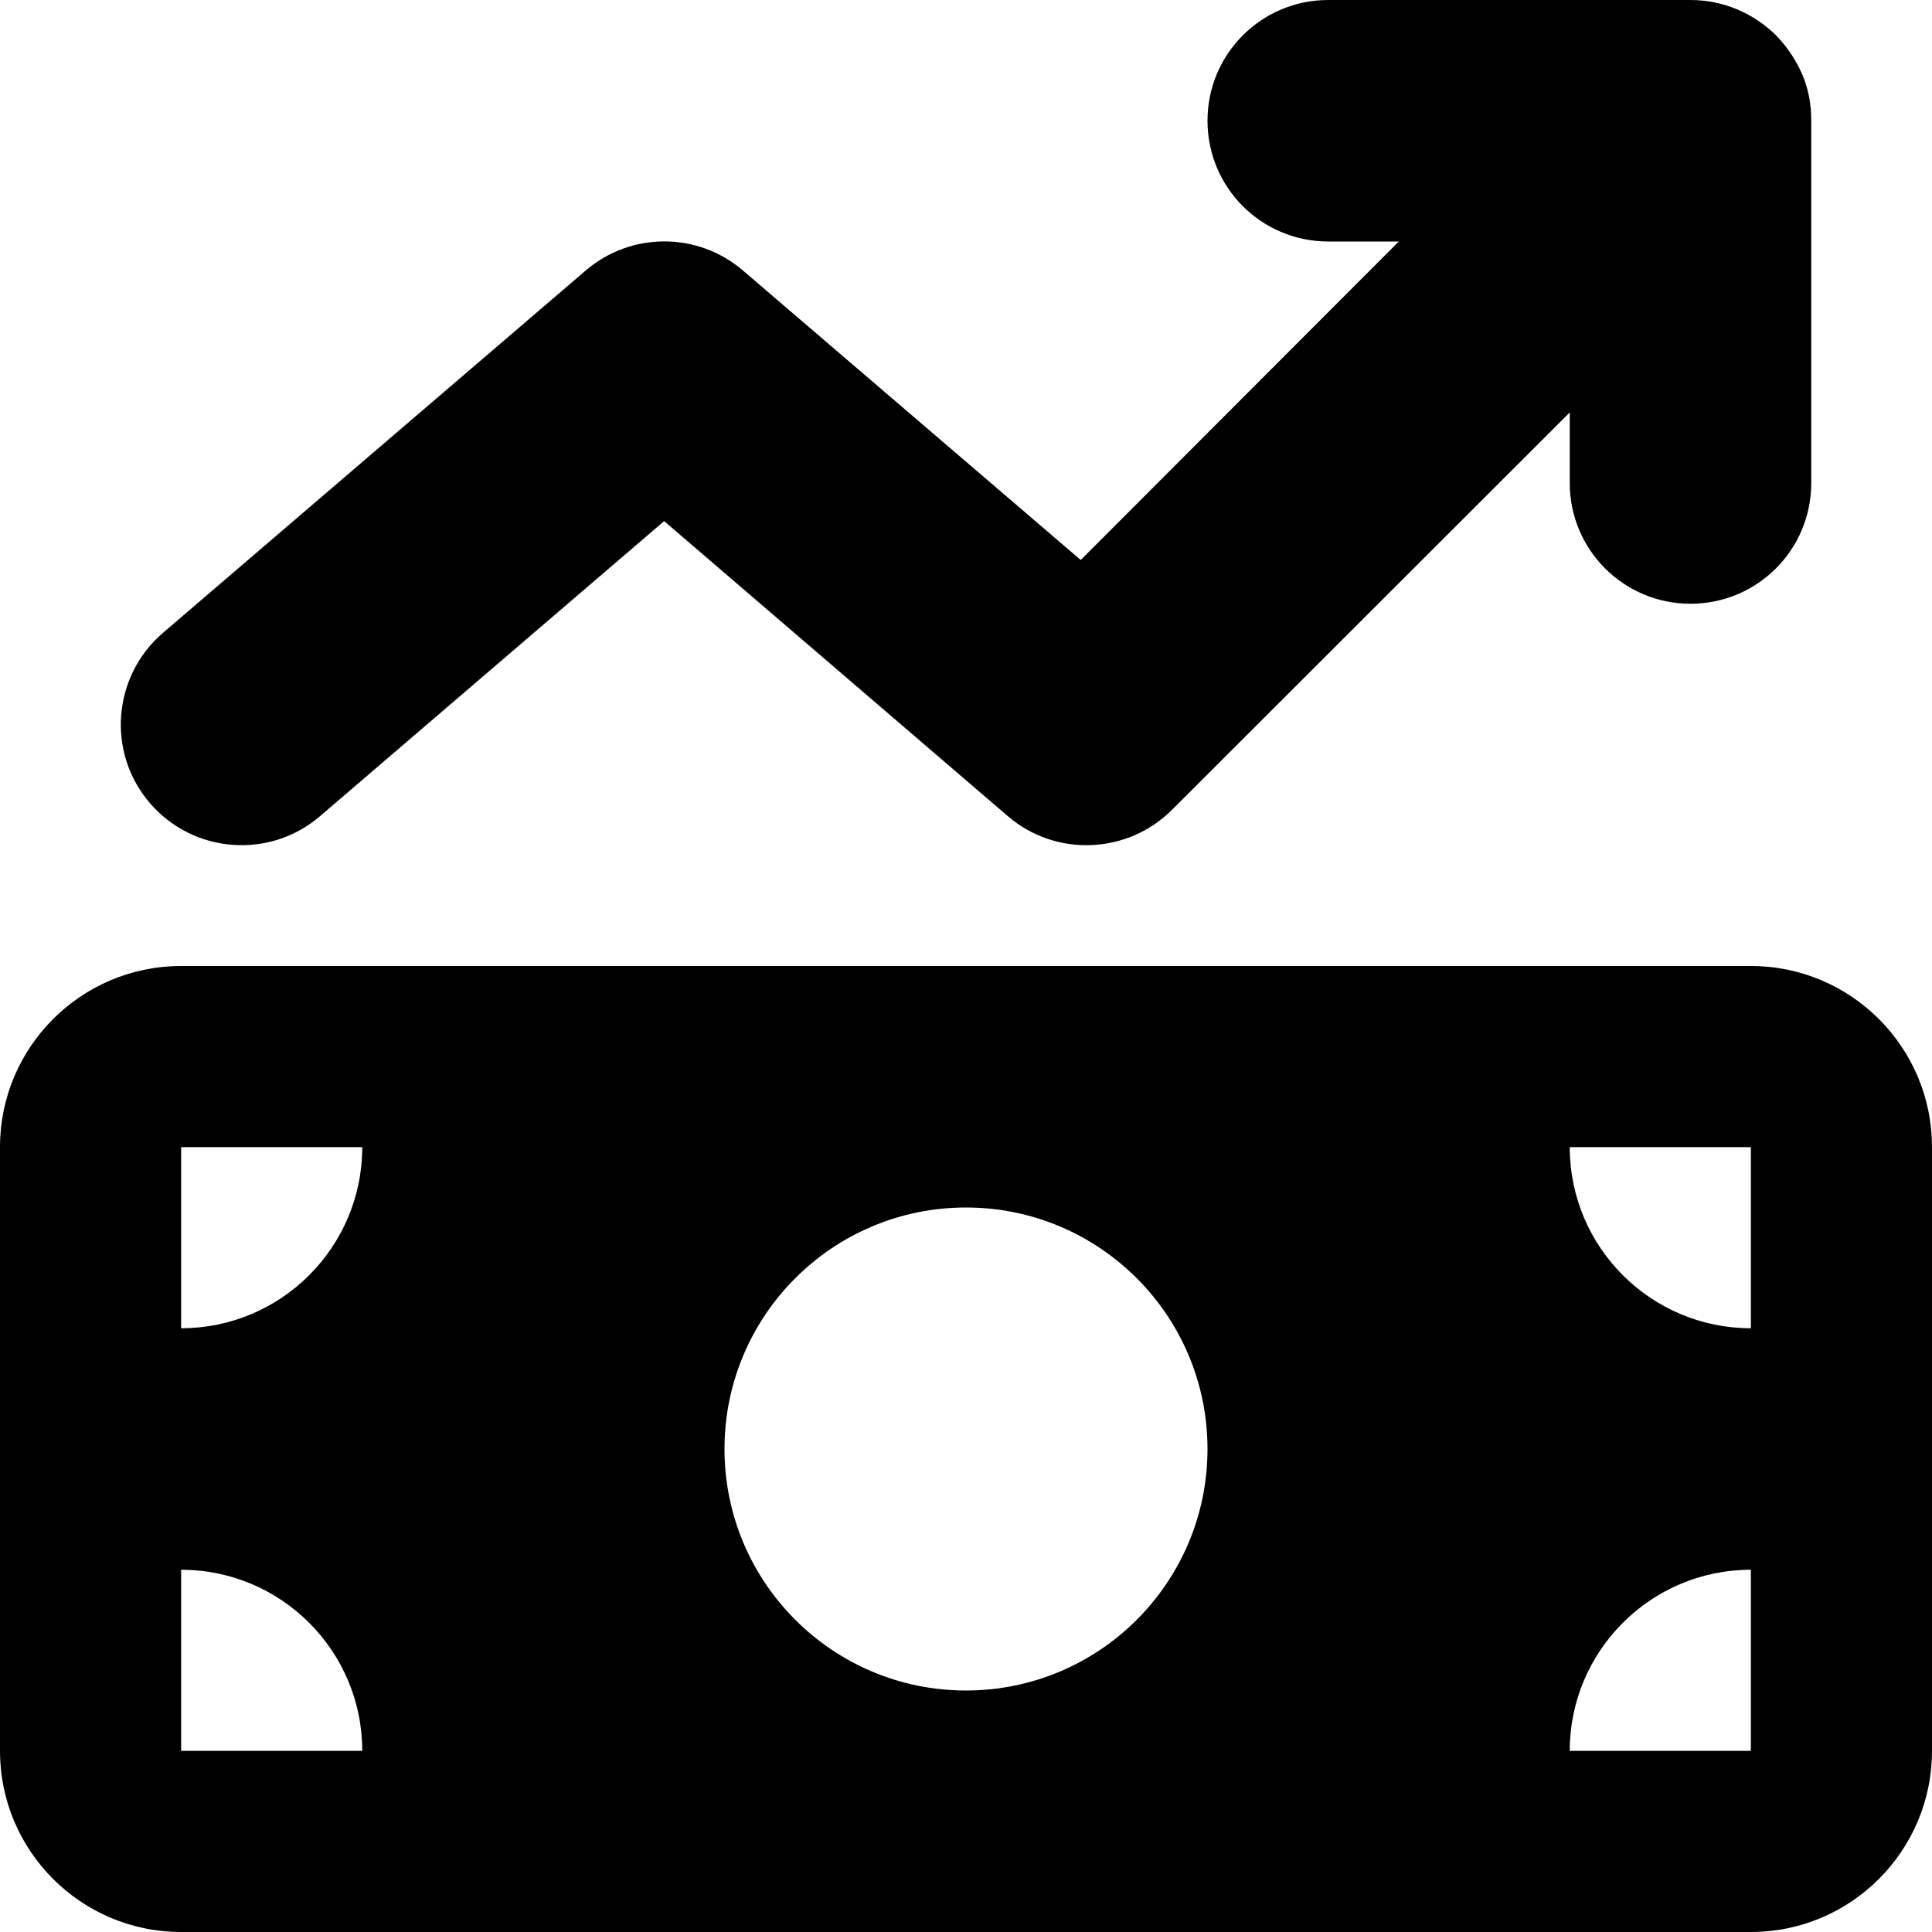
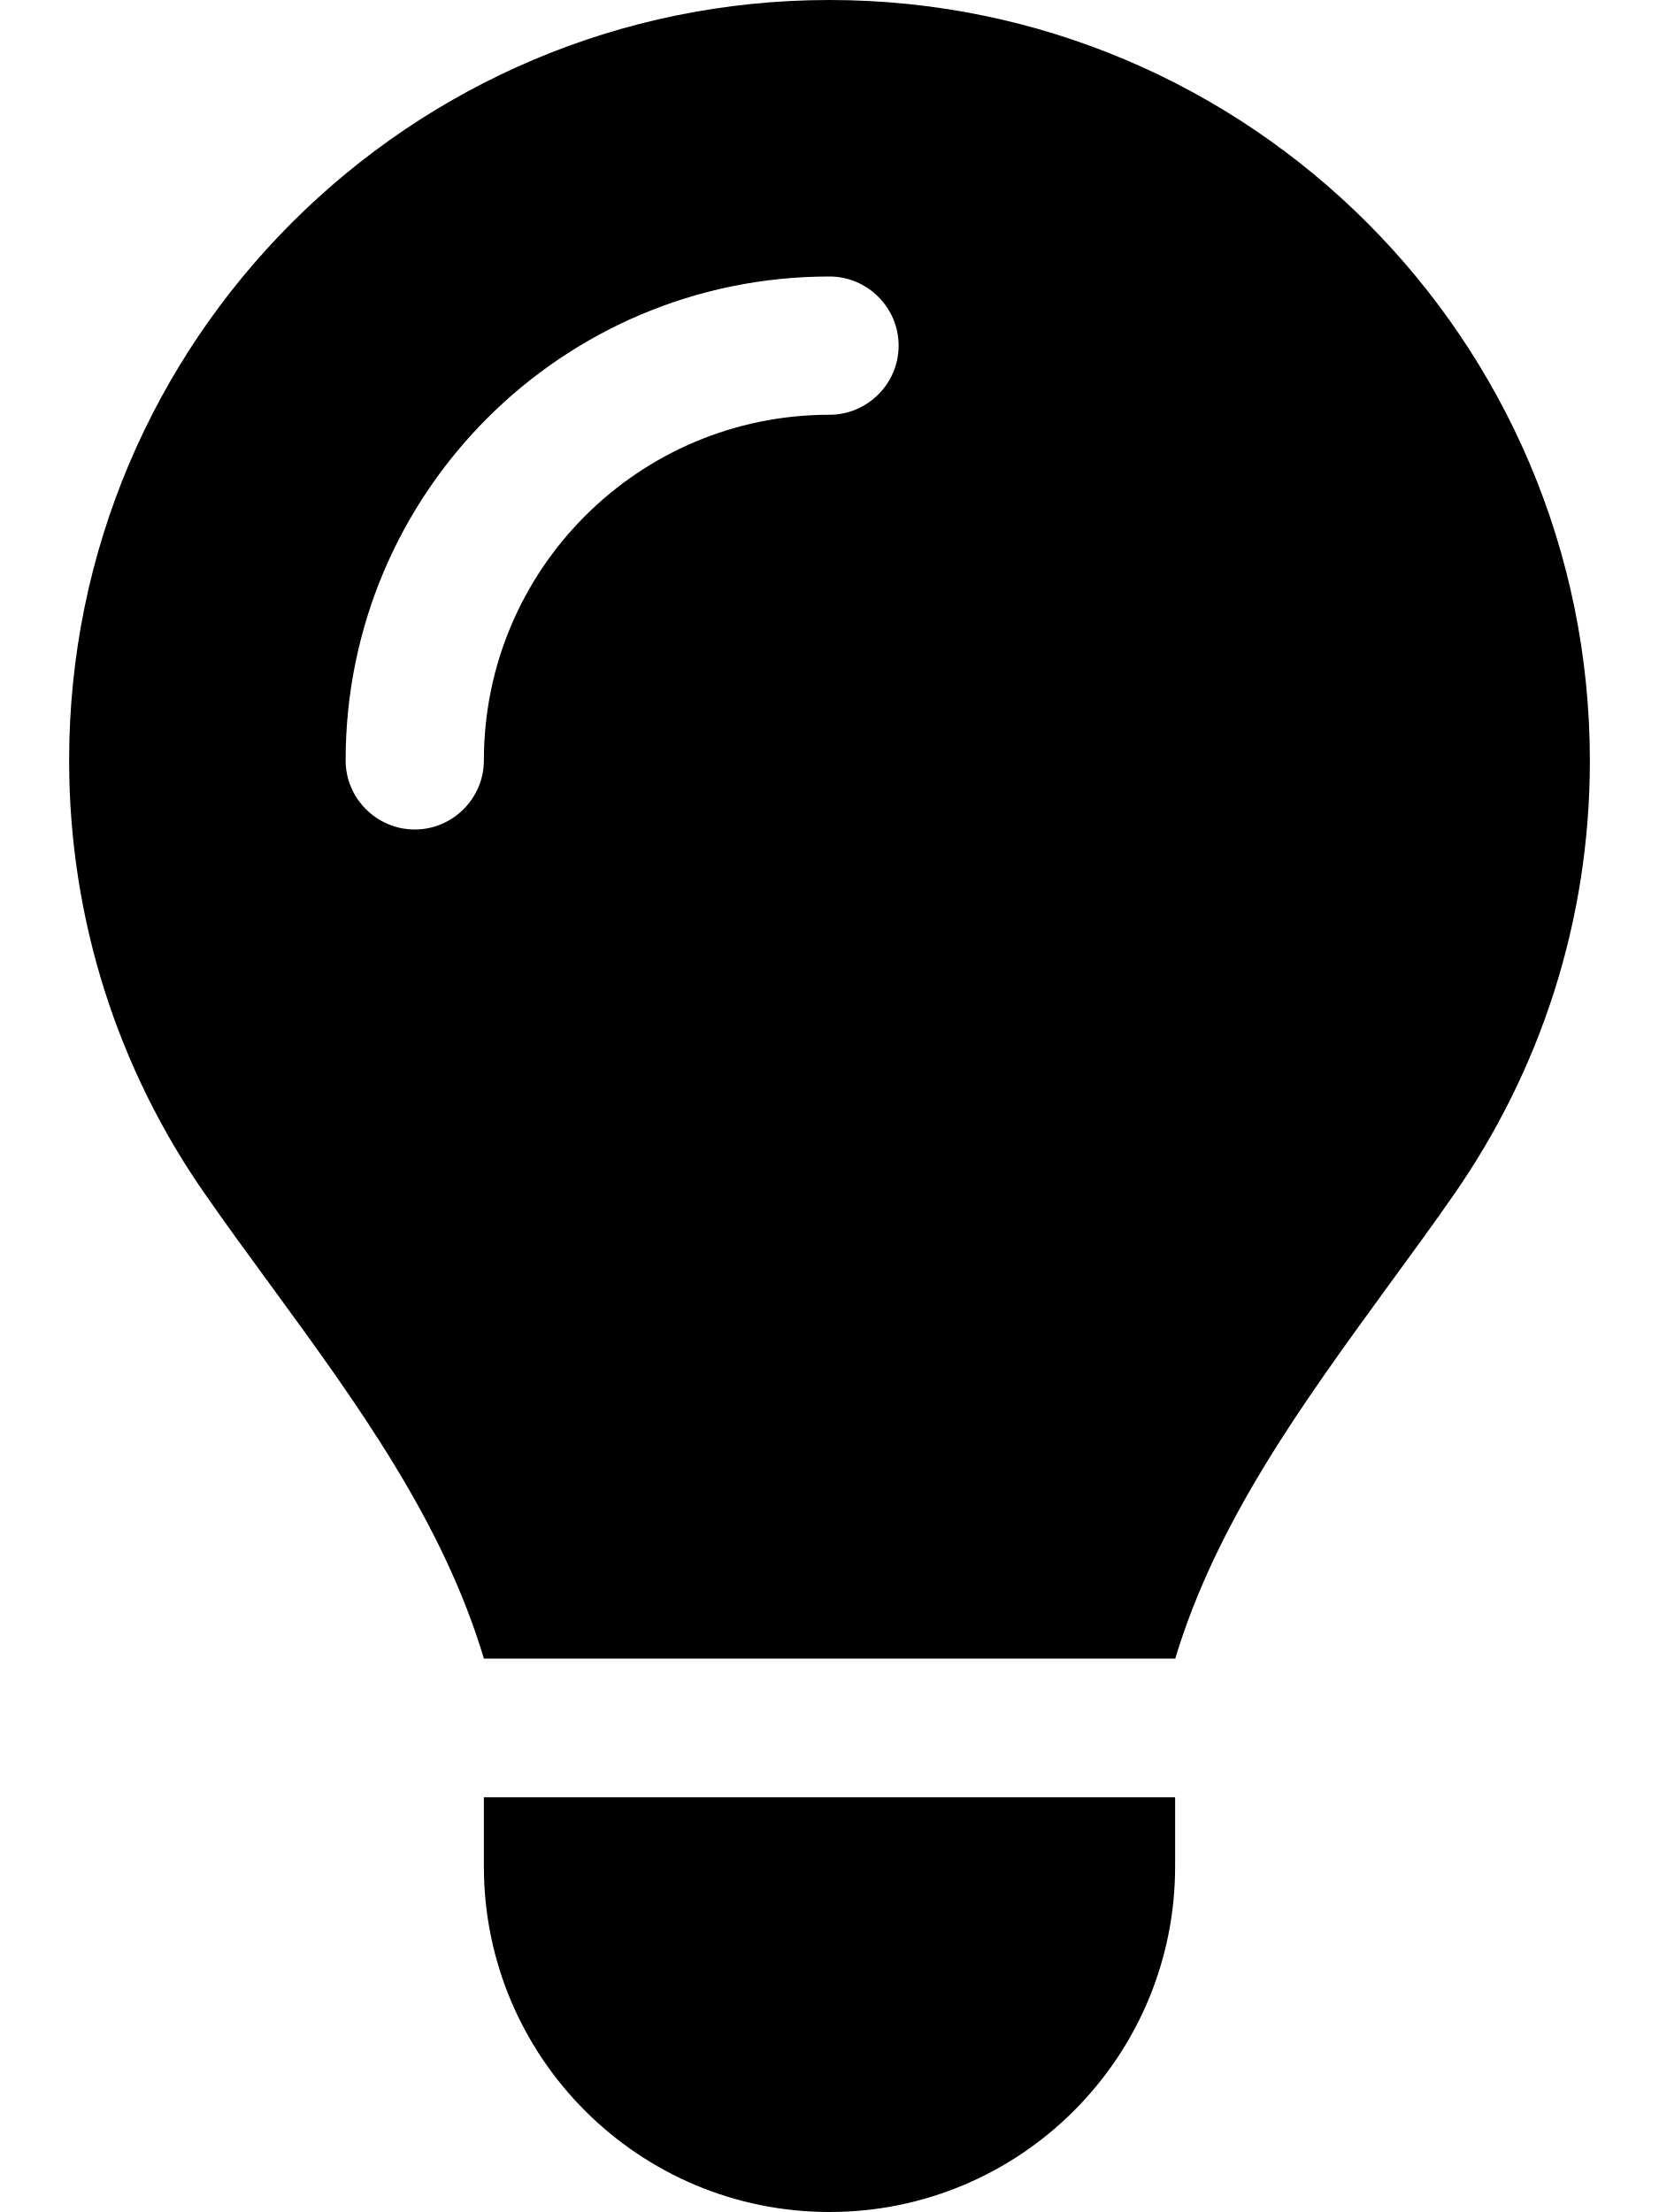
- <svg xmlns="http://www.w3.org/2000/svg" viewBox="0 0 512 512">
-   <path d="M470.7 9.4c3 3.1 5.3 6.6 6.9 10.3s2.4 7.8 2.4 12.2c0 0 0 .1 0 .1c0 0 0 0 0 0l0 96c0 17.7-14.3 32-32 32s-32-14.3-32-32l0-18.7L310.6 214.6c-11.8 11.8-30.8 12.6-43.5 1.7L176 138.1 84.8 216.3c-13.4 11.5-33.6 9.9-45.1-3.5s-9.9-33.6 3.5-45.1l112-96c12-10.3 29.7-10.3 41.7 0l89.5 76.7L370.7 64 352 64c-17.7 0-32-14.3-32-32s14.3-32 32-32l96 0s0 0 0 0c8.8 0 16.8 3.6 22.6 9.3l.1 .1zM0 304c0-26.5 21.5-48 48-48l416 0c26.5 0 48 21.5 48 48l0 160c0 26.5-21.5 48-48 48L48 512c-26.5 0-48-21.5-48-48L0 304zM48 416l0 48 48 0c0-26.5-21.5-48-48-48zM96 304l-48 0 0 48c26.5 0 48-21.5 48-48zM464 416c-26.5 0-48 21.5-48 48l48 0 0-48zM416 304c0 26.5 21.5 48 48 48l0-48-48 0zm-96 80a64 64 0 1 0 -128 0 64 64 0 1 0 128 0z" />
+ <svg xmlns="http://www.w3.org/2000/svg" viewBox="0 0 384 512">
+   <path d="M272 384c9.6-31.9 29.5-59.1 49.2-86.2c0 0 0 0 0 0c5.2-7.1 10.4-14.2 15.4-21.4c19.8-28.5 31.4-63 31.4-100.3C368 78.8 289.2 0 192 0S16 78.8 16 176c0 37.3 11.6 71.9 31.4 100.3c5 7.2 10.2 14.3 15.4 21.4c0 0 0 0 0 0c19.8 27.1 39.7 54.4 49.2 86.2l160 0zM192 512c44.2 0 80-35.8 80-80l0-16-160 0 0 16c0 44.2 35.8 80 80 80zM112 176c0 8.8-7.2 16-16 16s-16-7.2-16-16c0-61.9 50.1-112 112-112c8.8 0 16 7.2 16 16s-7.2 16-16 16c-44.2 0-80 35.8-80 80z" />
</svg>
